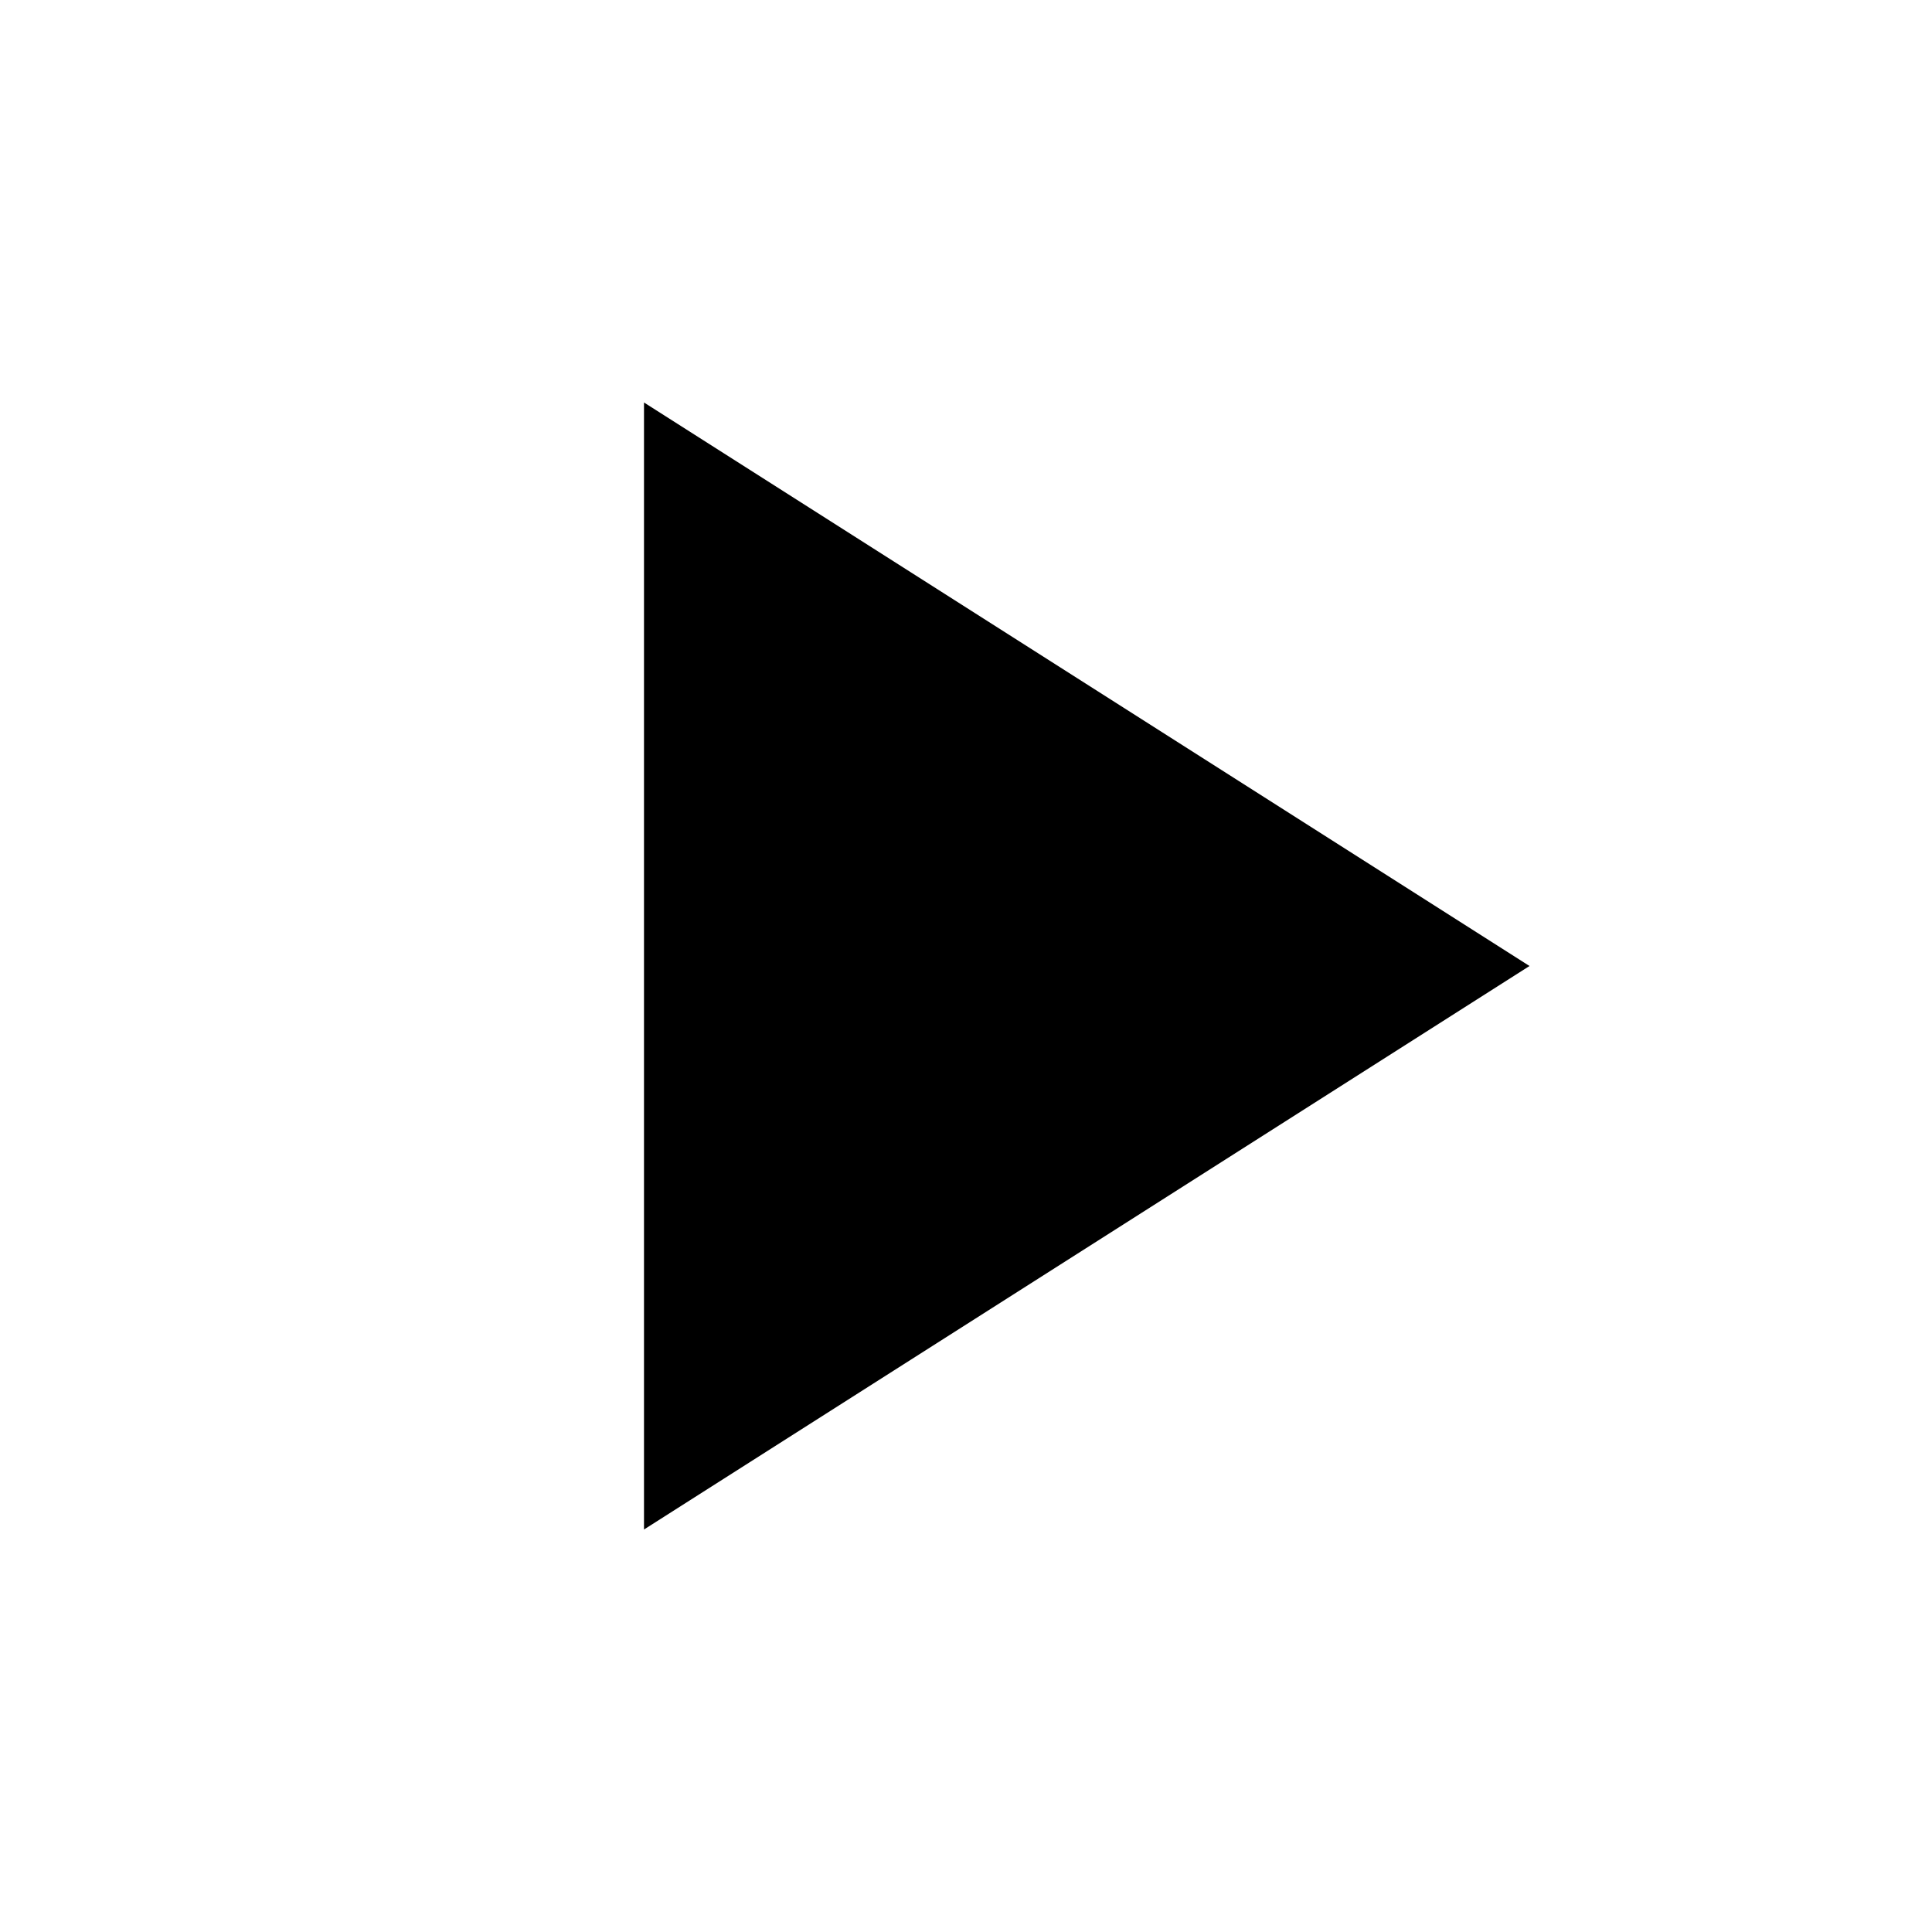
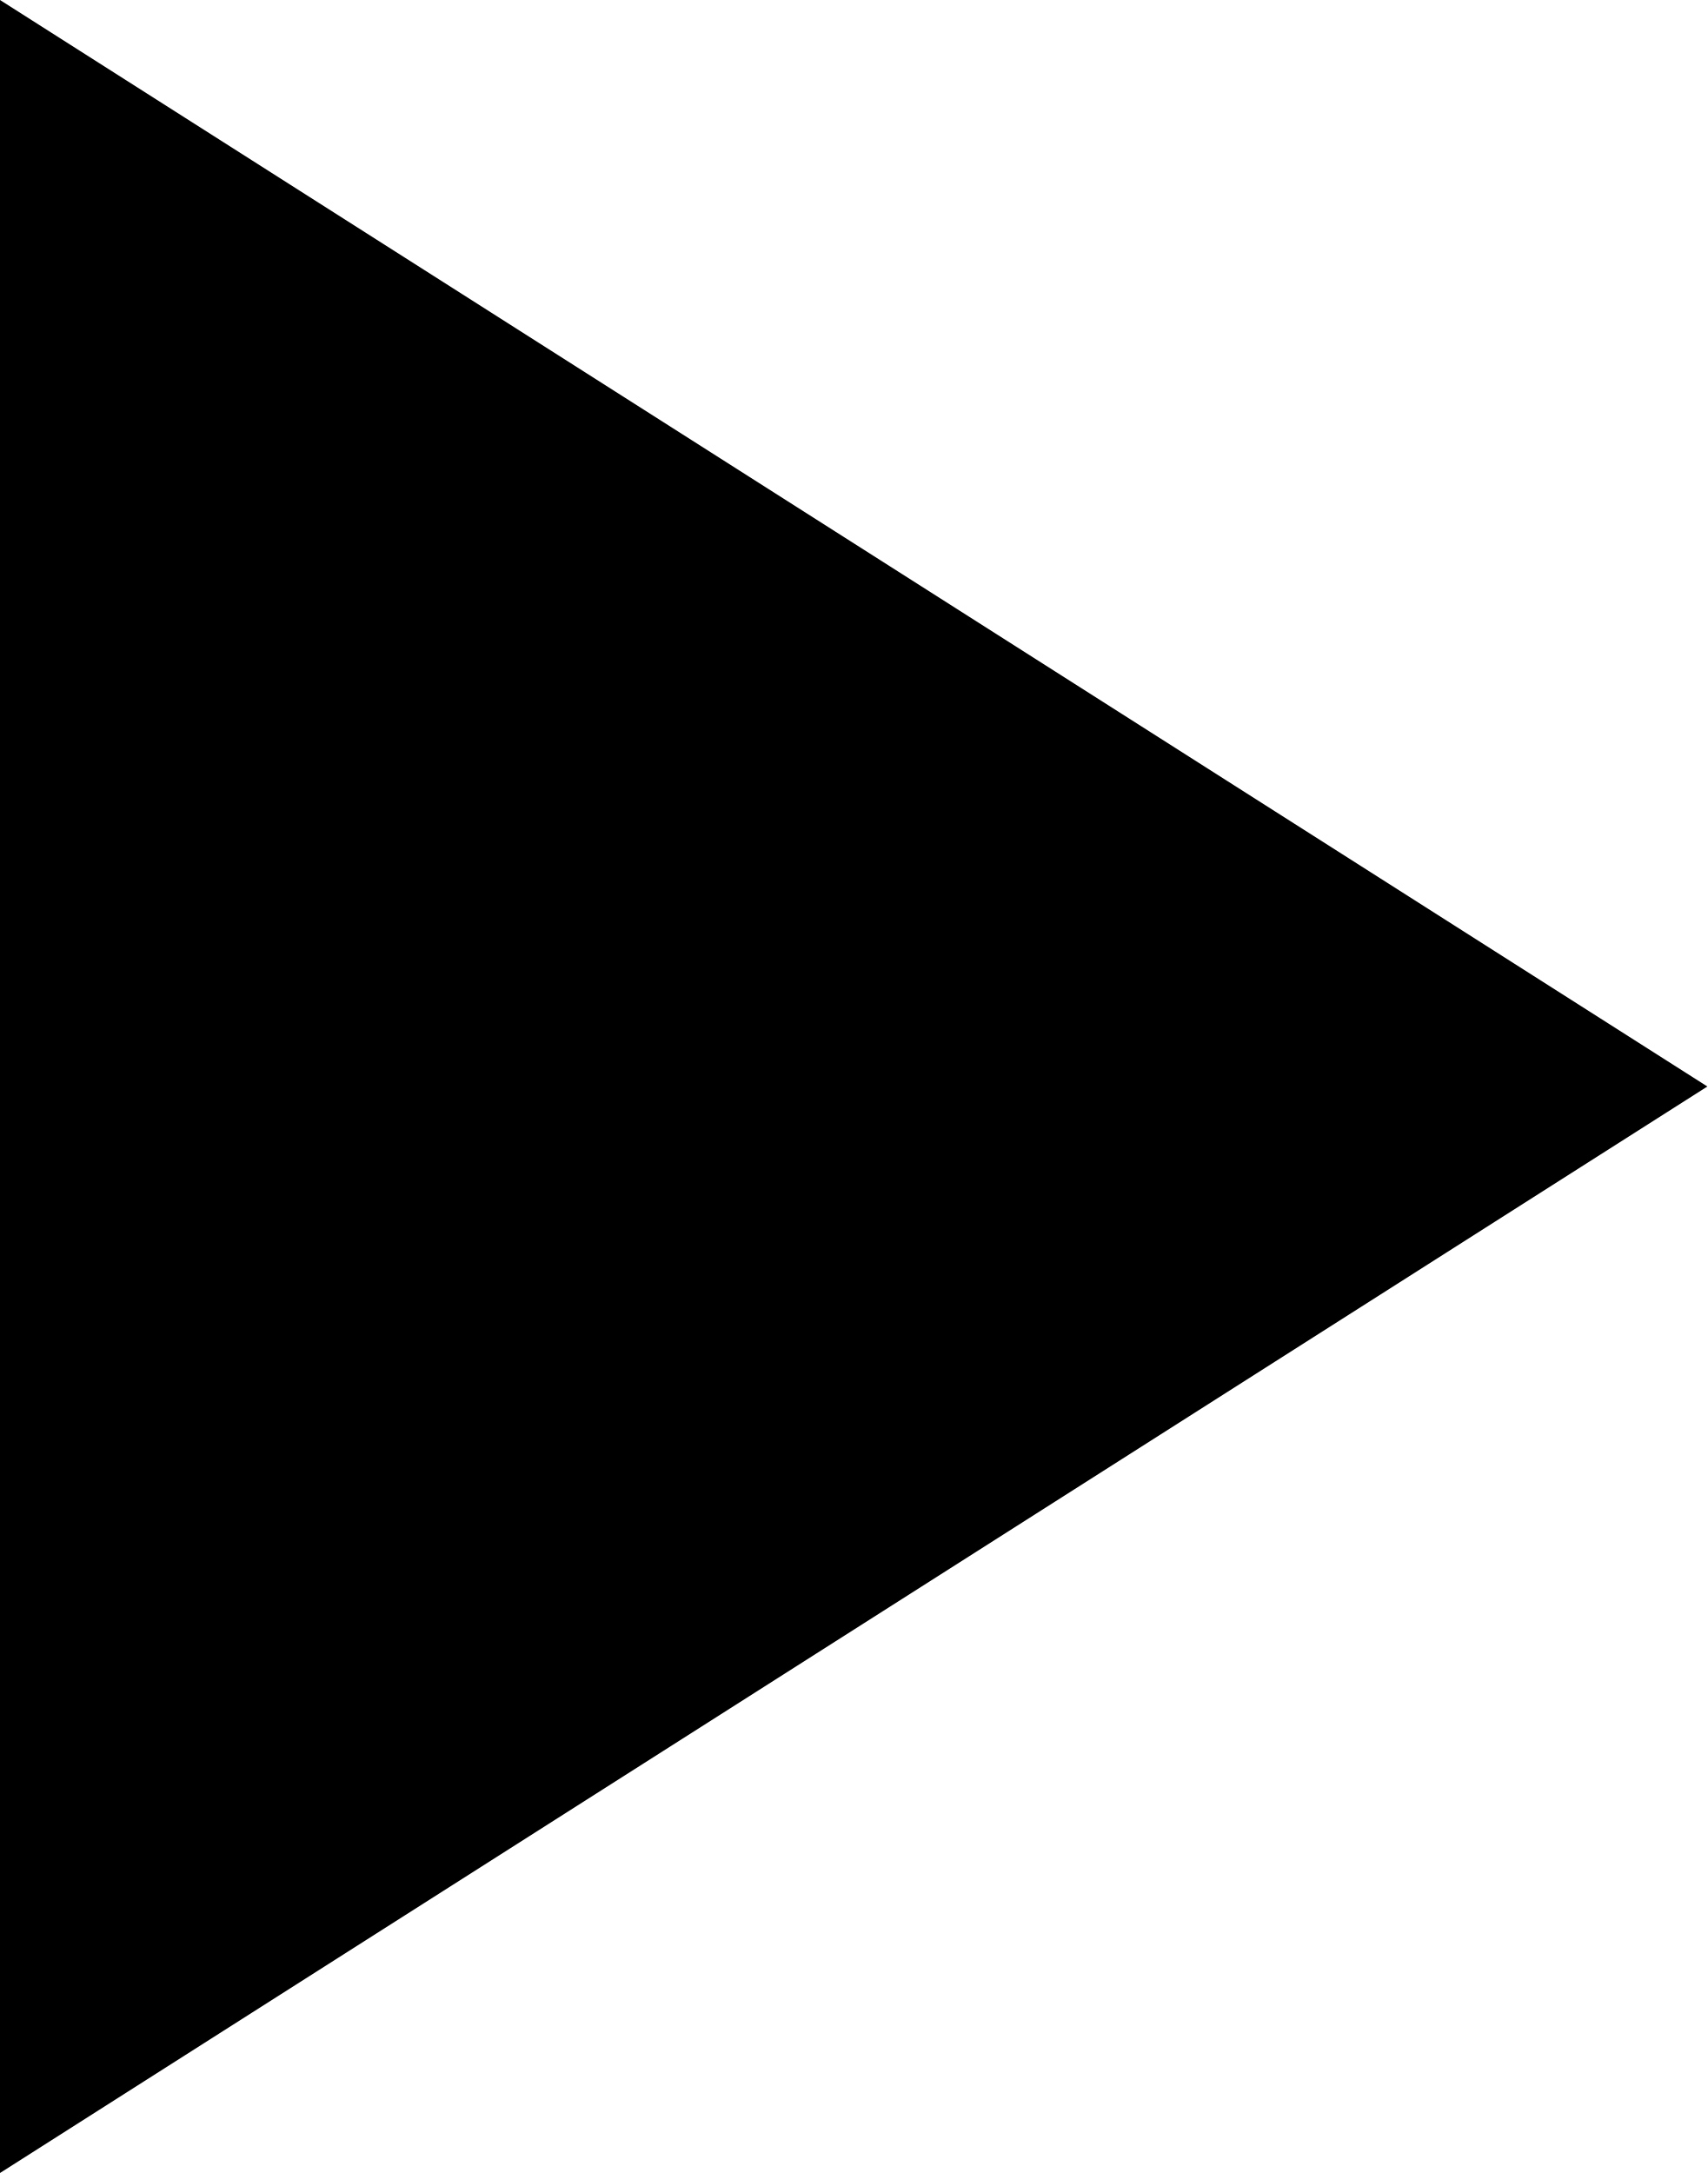
- <svg xmlns="http://www.w3.org/2000/svg" height="48" viewBox="0 0 48 48" width="48">
-   <path d="M-838-2232H562v3600H-838z" fill="none" />
-   <path d="M16 10v28l22-14z" />
-   <path d="M0 0h48v48H0z" fill="none" />
+ <svg width="22px" height="28px" viewBox="0 0 22 28">
+   <g stroke="none" stroke-width="1" fill="none" fill-rule="evenodd">
+     <g transform="translate(-854, -2242)">
+       <polygon points="0 0 1400 0 1400 3600 0 3600" />
+       <polygon fill="#000000" points="854 2242 854 2270 876 2256" />
+       <polygon points="848 2242 876 2242 876 2270 848 2270" />
+     </g>
+   </g>
</svg>
